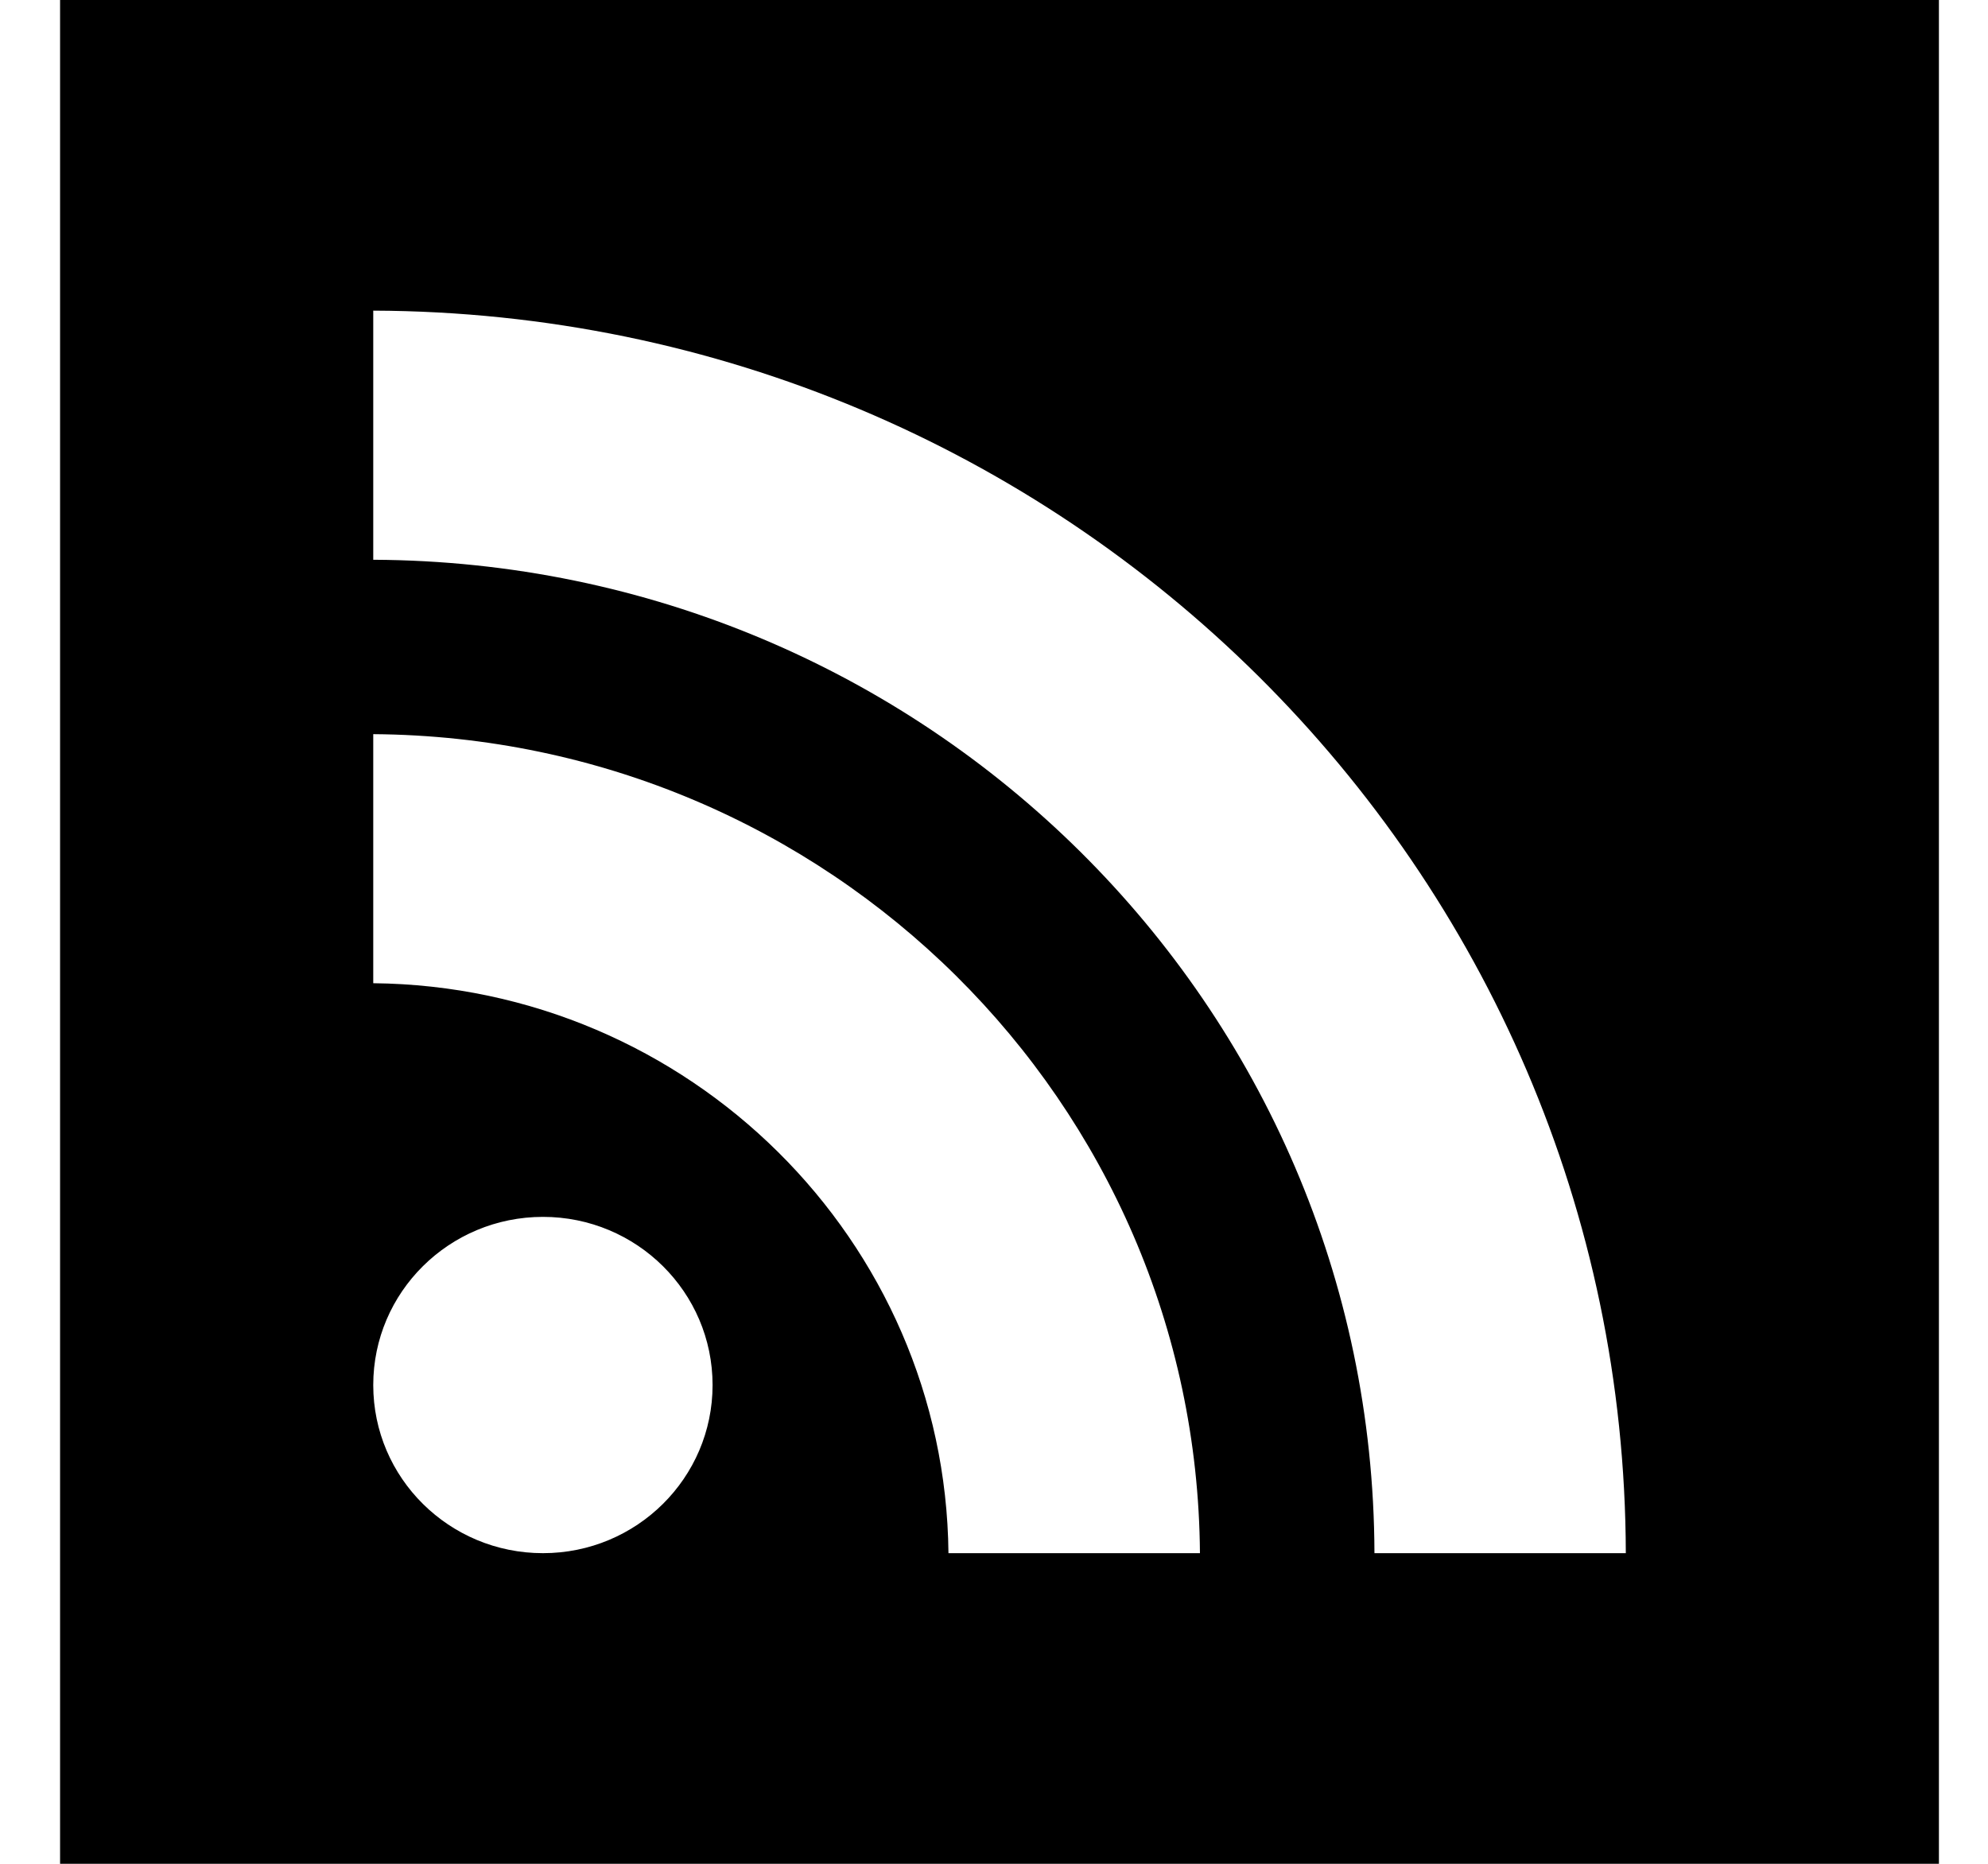
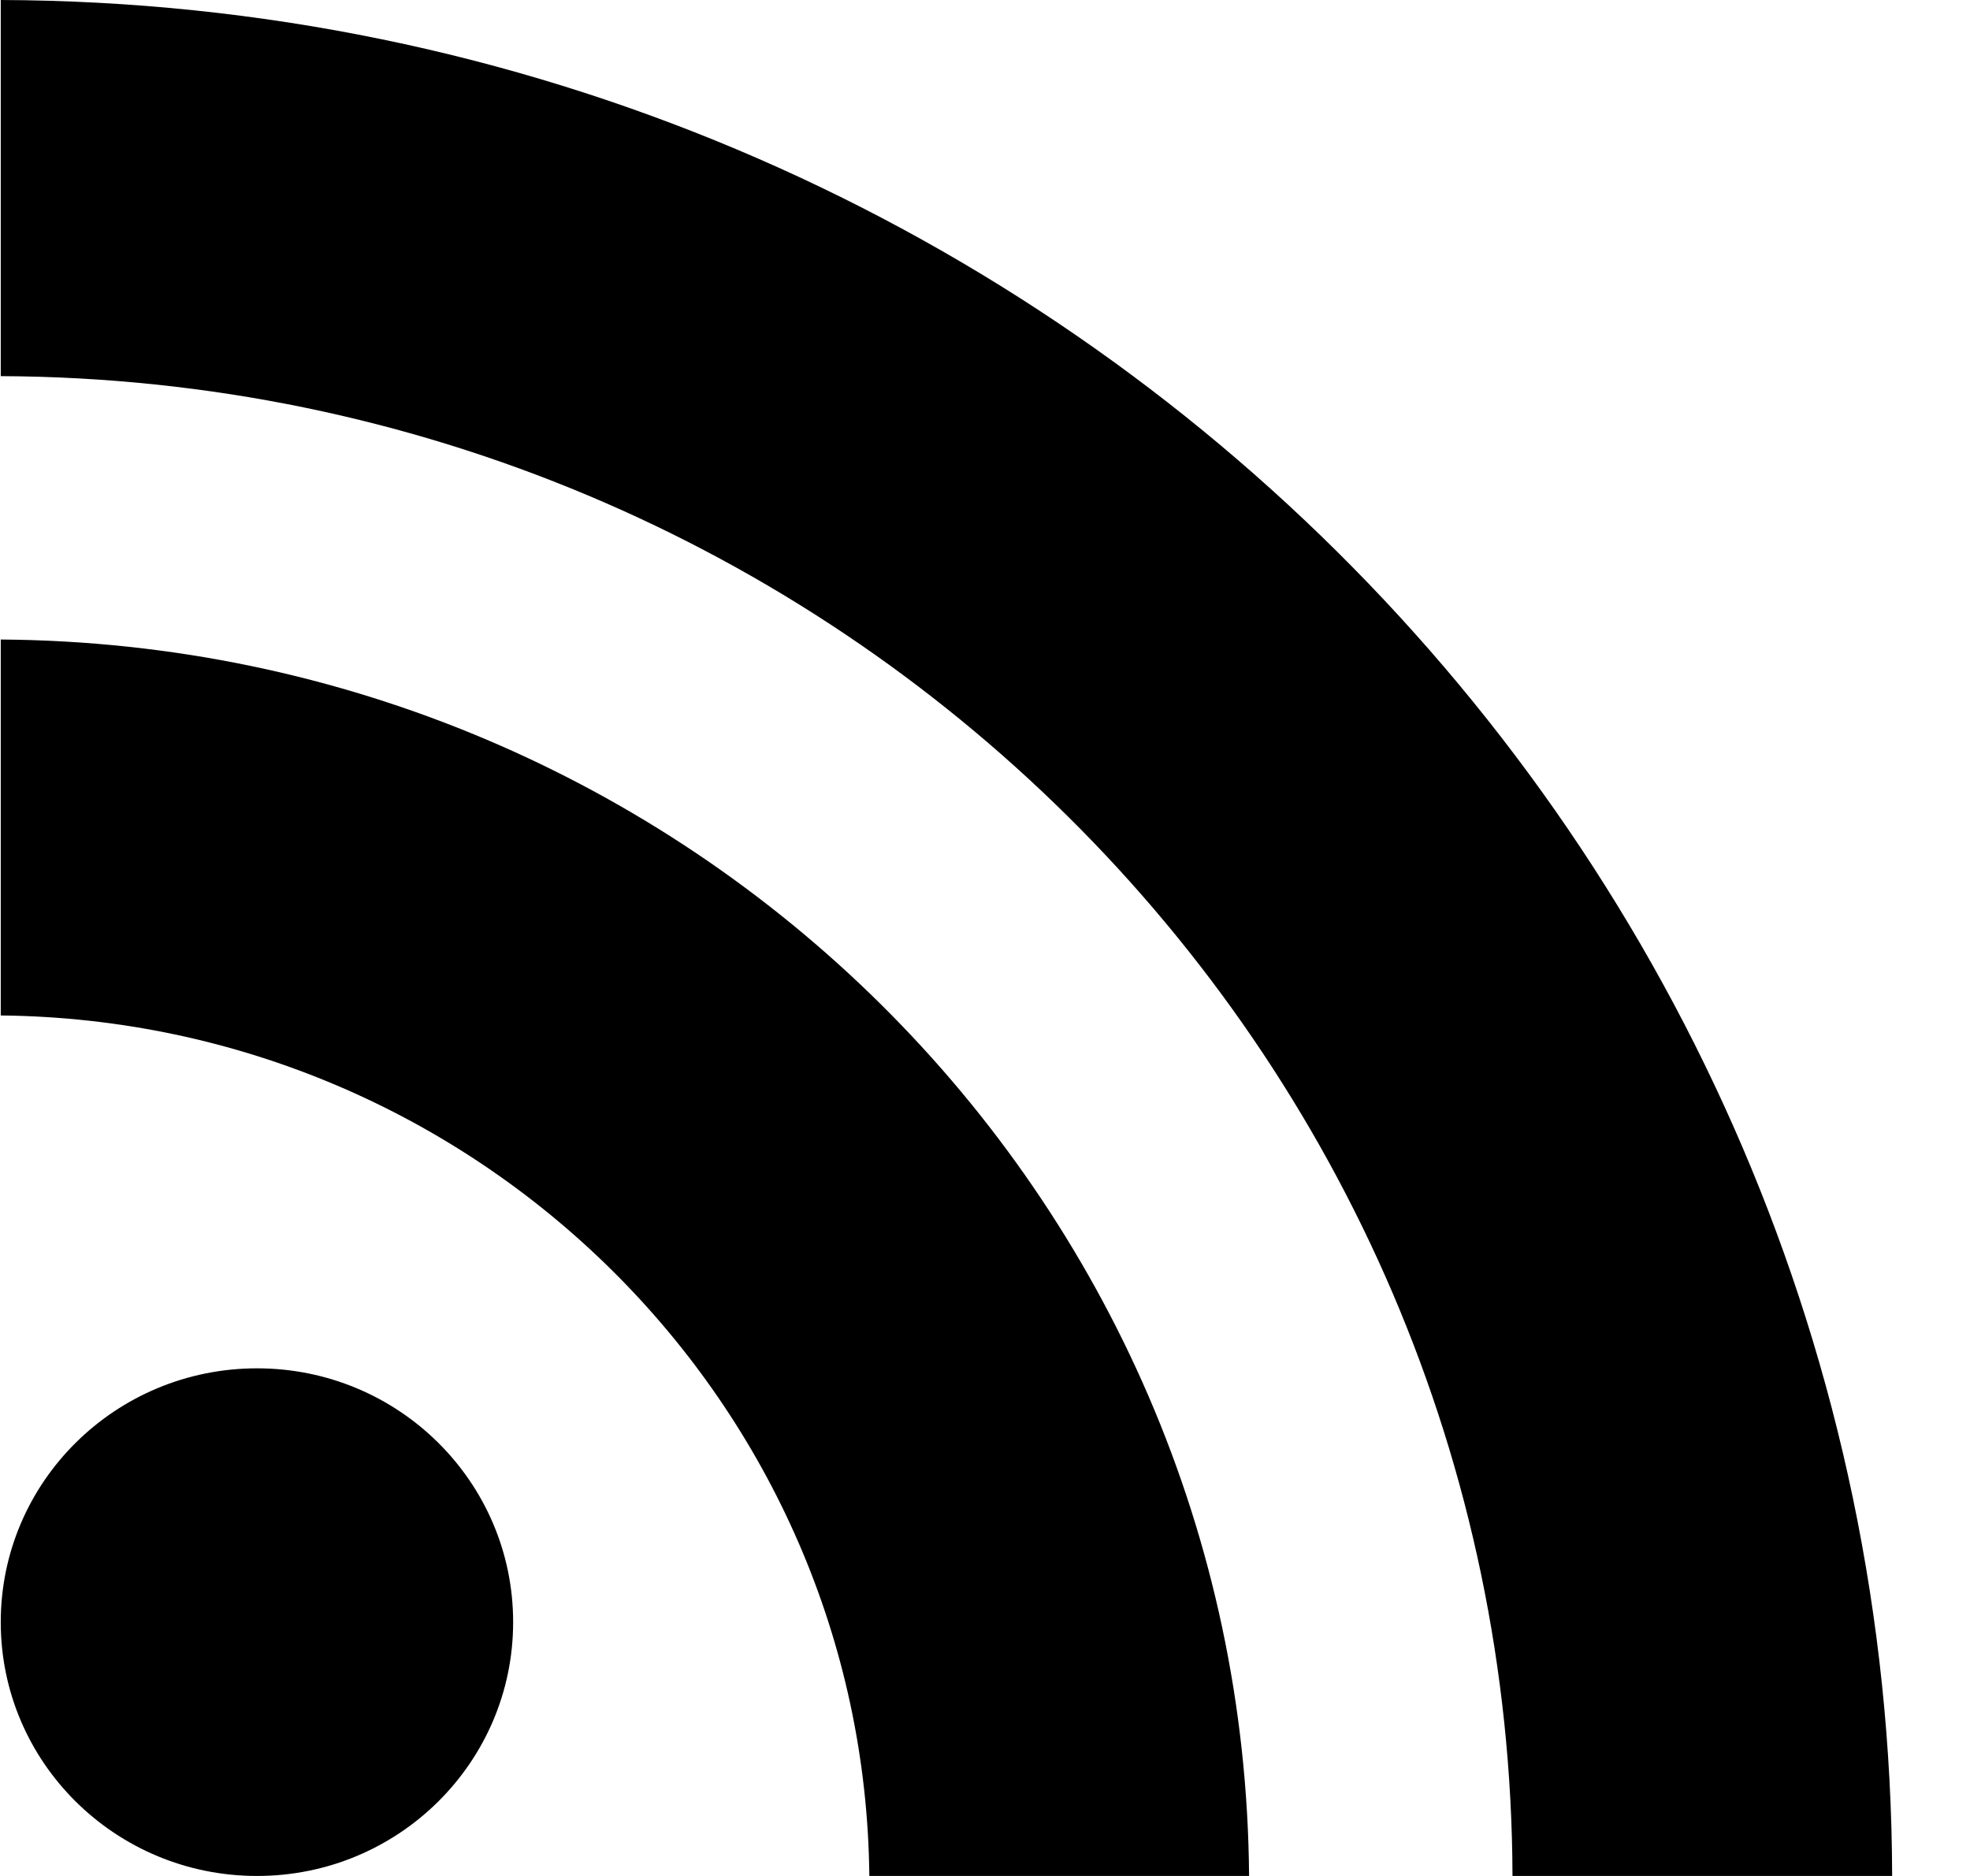
- <svg xmlns="http://www.w3.org/2000/svg" id="SvgjsSvg1020" version="1.1" width="32" height="30" viewBox="0 0 32 30">
-   <defs id="SvgjsDefs1021" />
-   <path id="SvgjsPath1022" d="M374.967 594L374.967 624L405.21 624L405.21 594ZM389.267 619C389.216 613.964 385.091 609.877 380.008 609.826L380.008 605.817C387.334 605.869 393.262 611.741 393.315 619ZM382.74 619C381.231 619 380.008 617.789 380.008 616.294C380.008 614.799 381.231 613.587 382.74 613.587C384.248 613.587 385.47 614.799 385.47 616.294C385.47 617.789 384.248 619 382.74 619ZM396.124 619C396.097 610.171 388.895 603.049 380.008 603.01L380.008 599C391.135 599.039 400.145 607.974 400.17 619Z " transform="matrix(1,0,0,1,-374,-594)" />
+ <svg xmlns="http://www.w3.org/2000/svg" id="SvgjsSvg1017" version="1.1" width="21" height="20" viewBox="0 0 21 20">
+   <defs id="SvgjsDefs1018" />
+   <path id="SvgjsPath1019" d="M289.47 70.294C289.47 68.799 288.248 67.588 286.74 67.588C285.231 67.588 284.008 68.799 284.008 70.294C284.008 71.789 285.231 73 286.74 73C288.248 73 289.47 71.789 289.47 70.294ZM297.315 73C297.262 65.741 291.334 59.869 284.008 59.818V63.826C289.091 63.877 293.216 67.964 293.267 73ZM300.123 73C300.097 64.171 292.895 57.049 284.008 57.01V53C295.135 53.039 304.145 61.974 304.17 73Z " fill-opacity="1" transform="matrix(1,0,0,1,-284,-53)" />
</svg>
